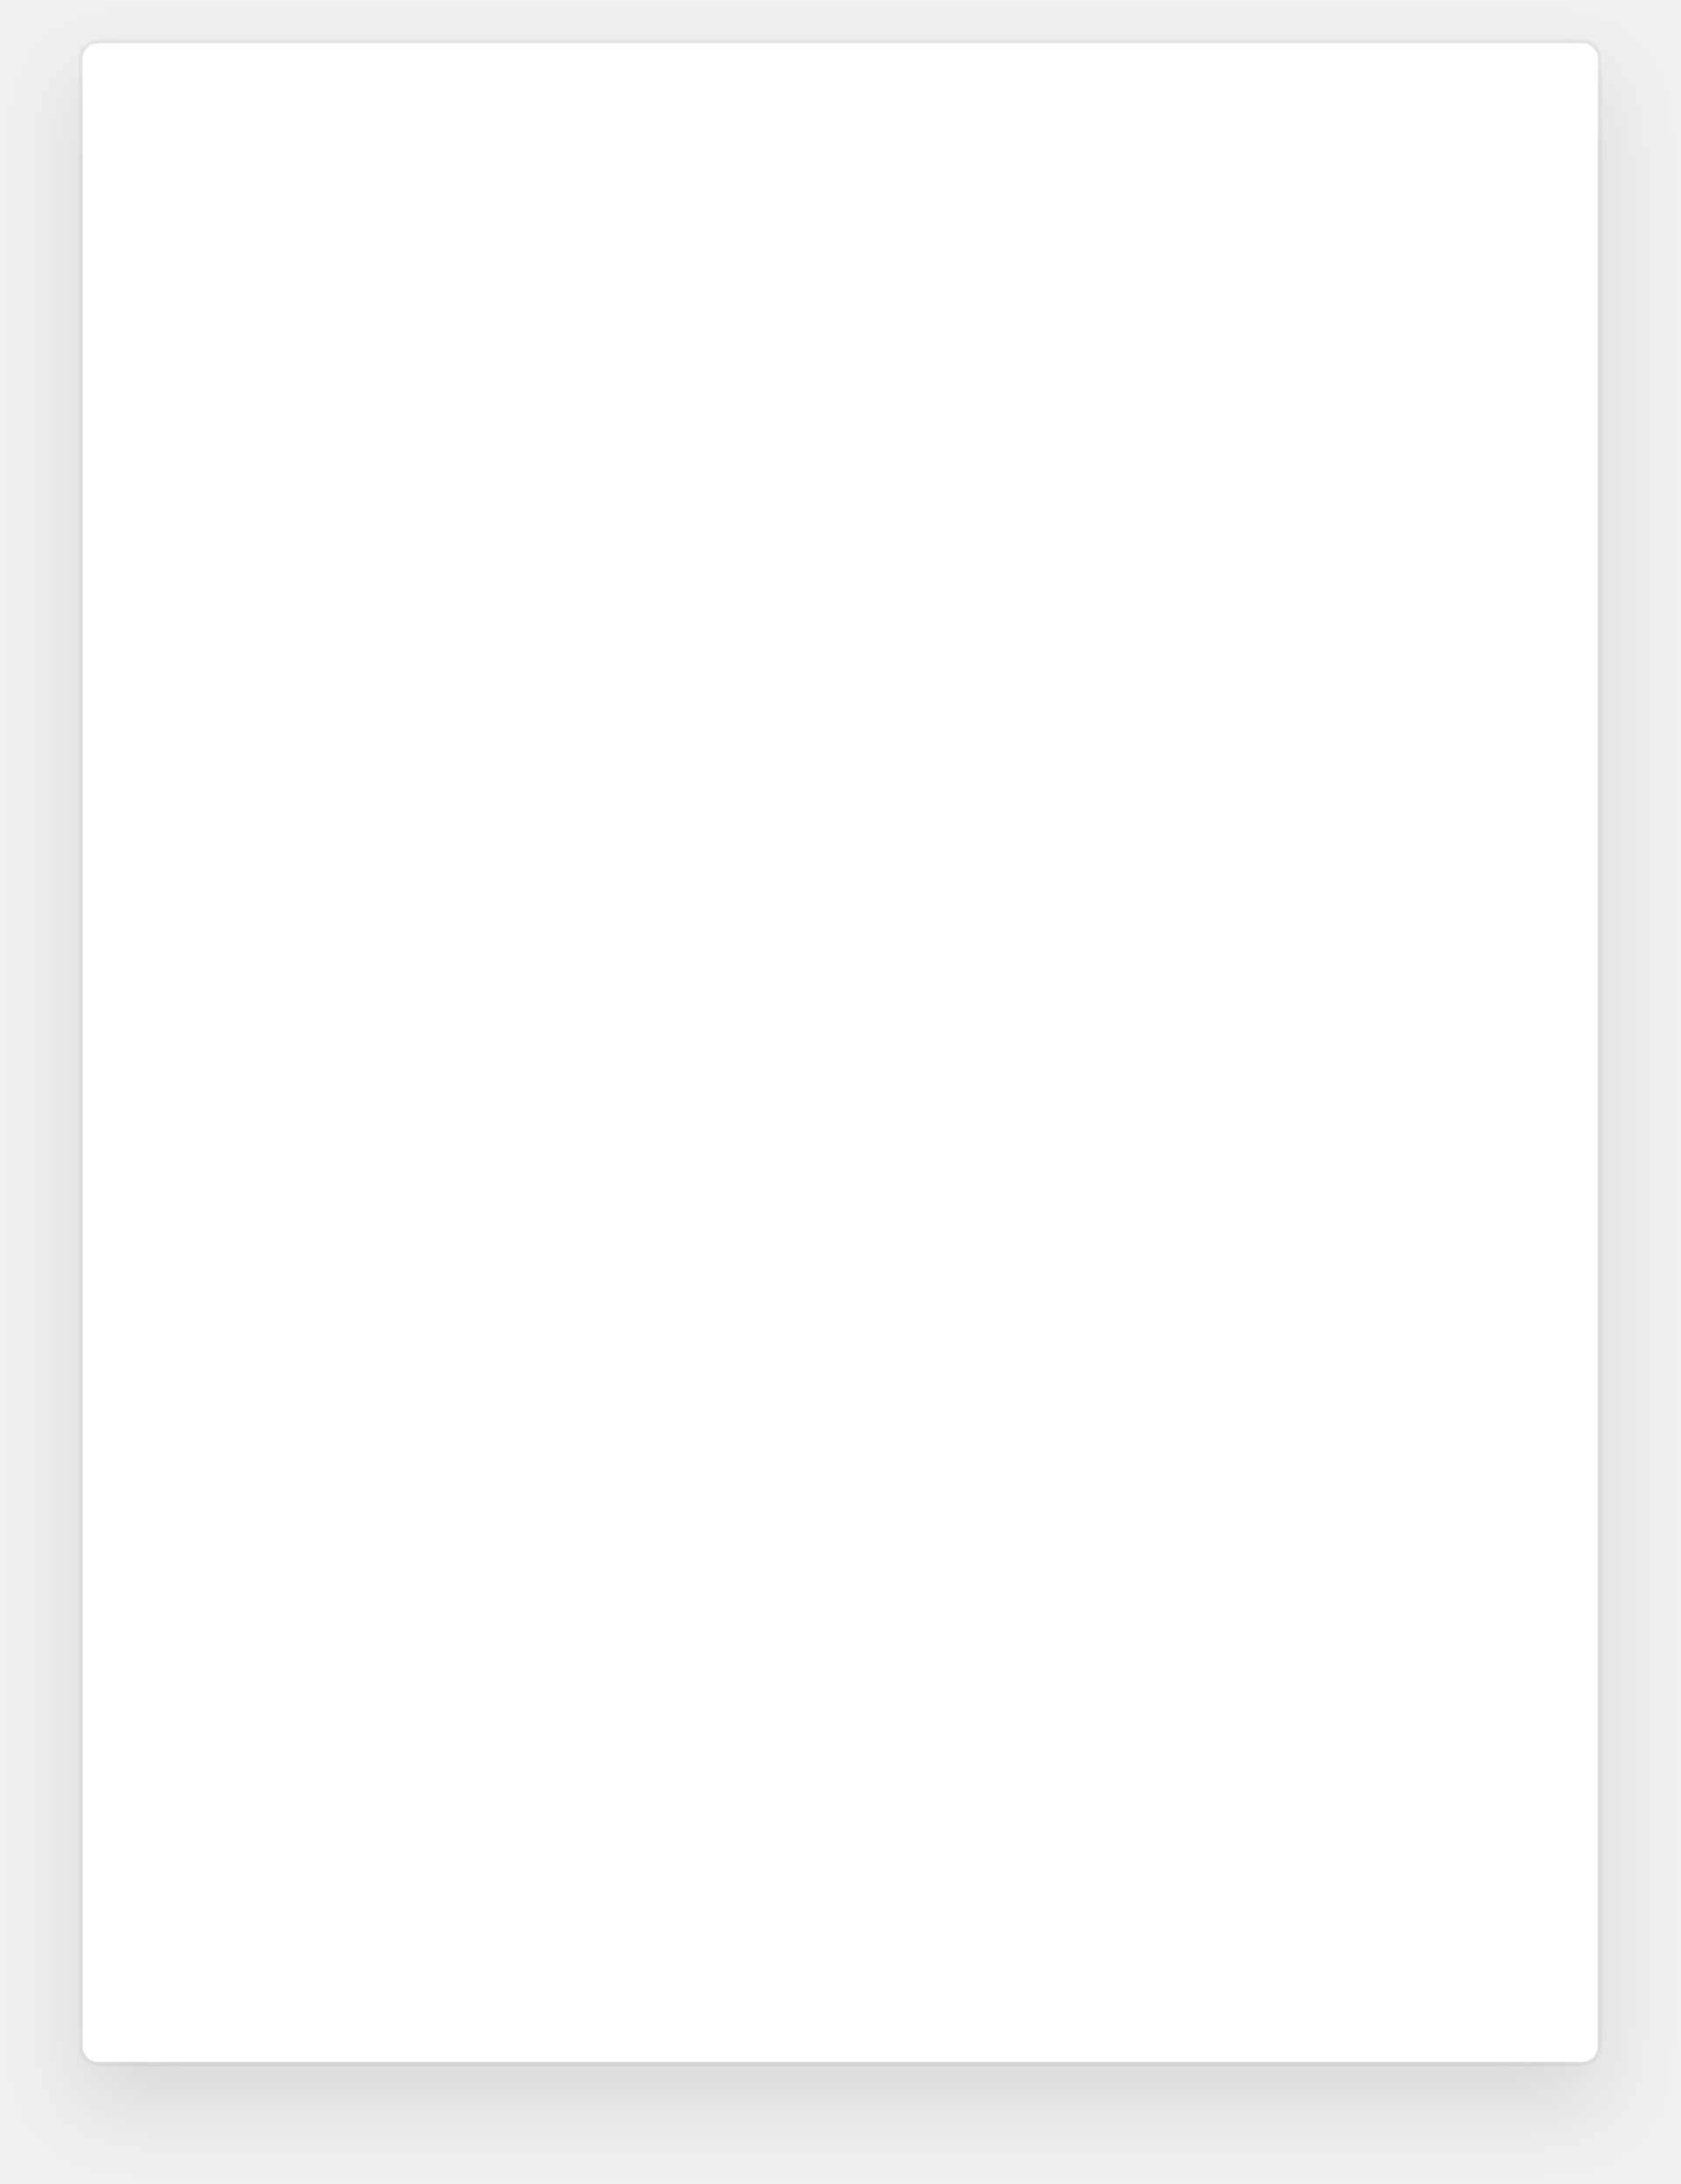
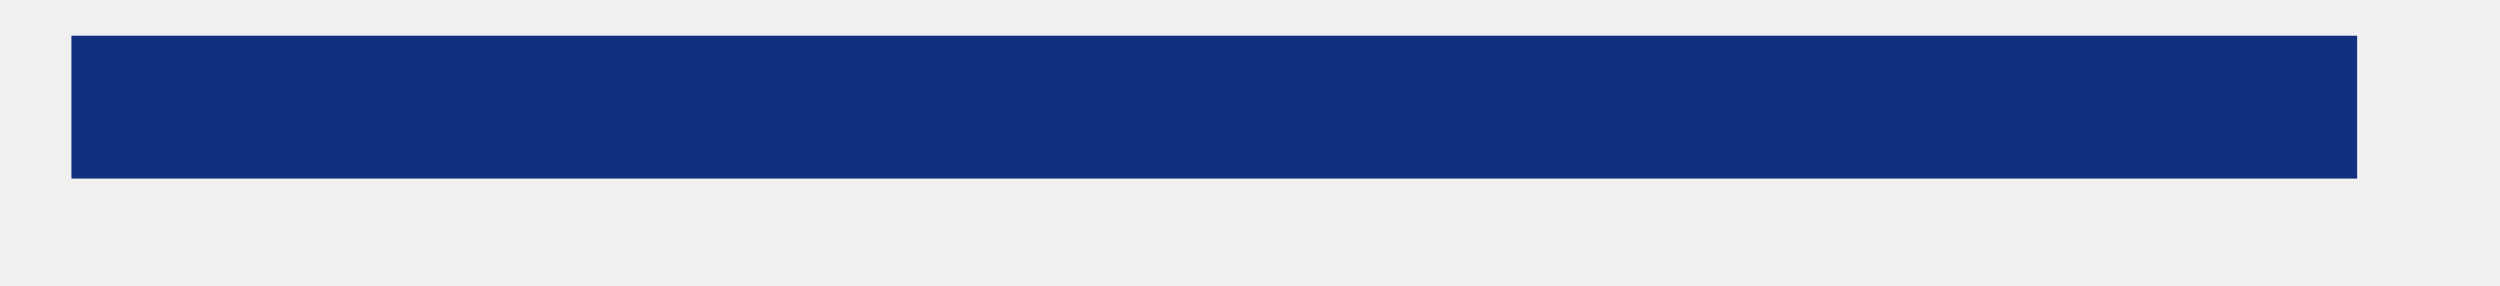
- <svg xmlns="http://www.w3.org/2000/svg" xmlns:xlink="http://www.w3.org/1999/xlink" version="1.1" width="427px" height="555px">
-   <defs>
-     <filter x="340px" y="579px" width="427px" height="555px" filterUnits="userSpaceOnUse" id="filter43">
-       <feOffset dx="0" dy="10" in="SourceAlpha" result="shadowOffsetInner" />
-       <feGaussianBlur stdDeviation="10" in="shadowOffsetInner" result="shadowGaussian" />
-       <feComposite in2="shadowGaussian" operator="atop" in="SourceAlpha" result="shadowComposite" />
-       <feColorMatrix type="matrix" values="0 0 0 0 0  0 0 0 0 0  0 0 0 0 0  0 0 0 0.102 0  " in="shadowComposite" />
-     </filter>
-     <g id="widget44">
-       <path d="M 361 594  A 4 4 0 0 1 365 590 L 742 590  A 4 4 0 0 1 746 594 L 746 1099  A 4 4 0 0 1 742 1103 L 365 1103  A 4 4 0 0 1 361 1099 L 361 594  Z " fill-rule="nonzero" fill="#ffffff" stroke="none" />
-       <path d="M 360.5 594  A 4.5 4.5 0 0 1 365 589.5 L 742 589.5  A 4.5 4.5 0 0 1 746.5 594 L 746.5 1099  A 4.5 4.5 0 0 1 742 1103.5 L 365 1103.5  A 4.5 4.5 0 0 1 360.5 1099 L 360.5 594  Z " stroke-width="1" stroke="#979797" fill="none" stroke-opacity="0.102" />
-     </g>
-   </defs>
-   <g transform="matrix(1 0 0 1 -340 -579 )">
-     <use xlink:href="#widget44" filter="url(#filter43)" />
-     <use xlink:href="#widget44" />
+ <svg xmlns="http://www.w3.org/2000/svg" version="1.1" width="35px" height="4px">
+   <g transform="matrix(1 0 0 1 -549 -1065 )">
+     <path d="M 0 0.5  L 32 0.5  " stroke-width="2" stroke="#113180" fill="none" transform="matrix(1 0 0 1 550 1066 )" />
  </g>
</svg>
